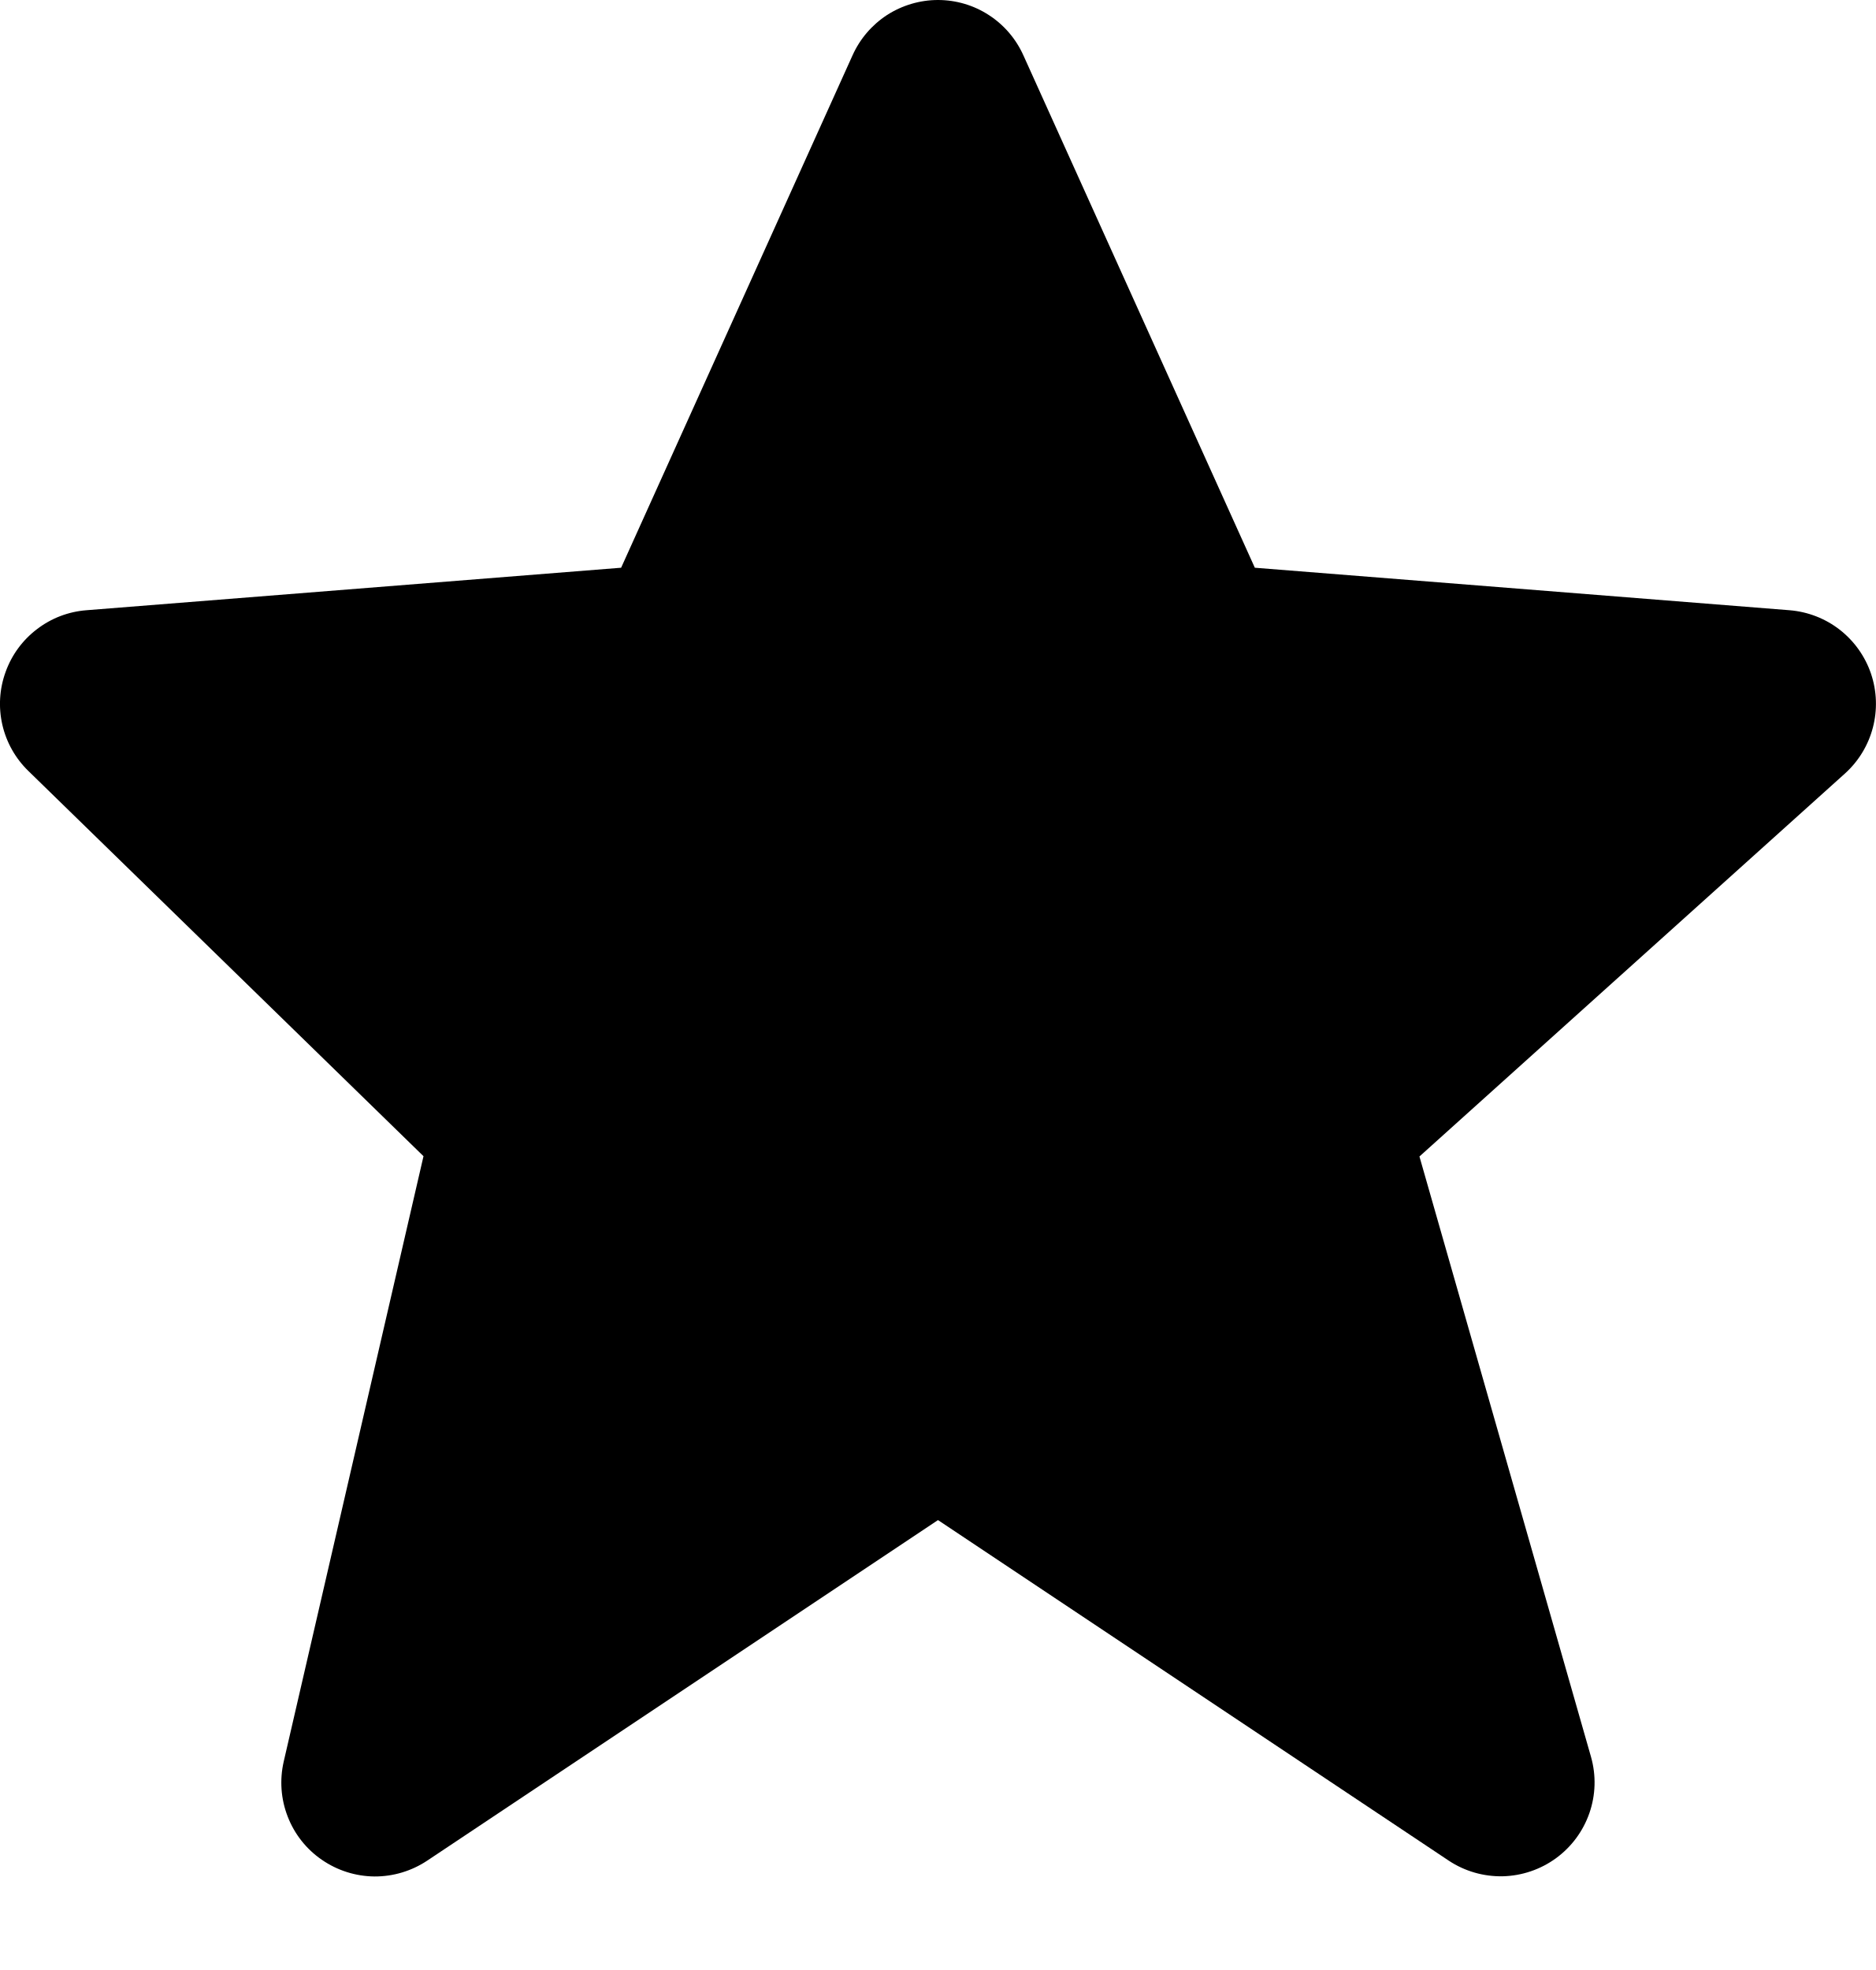
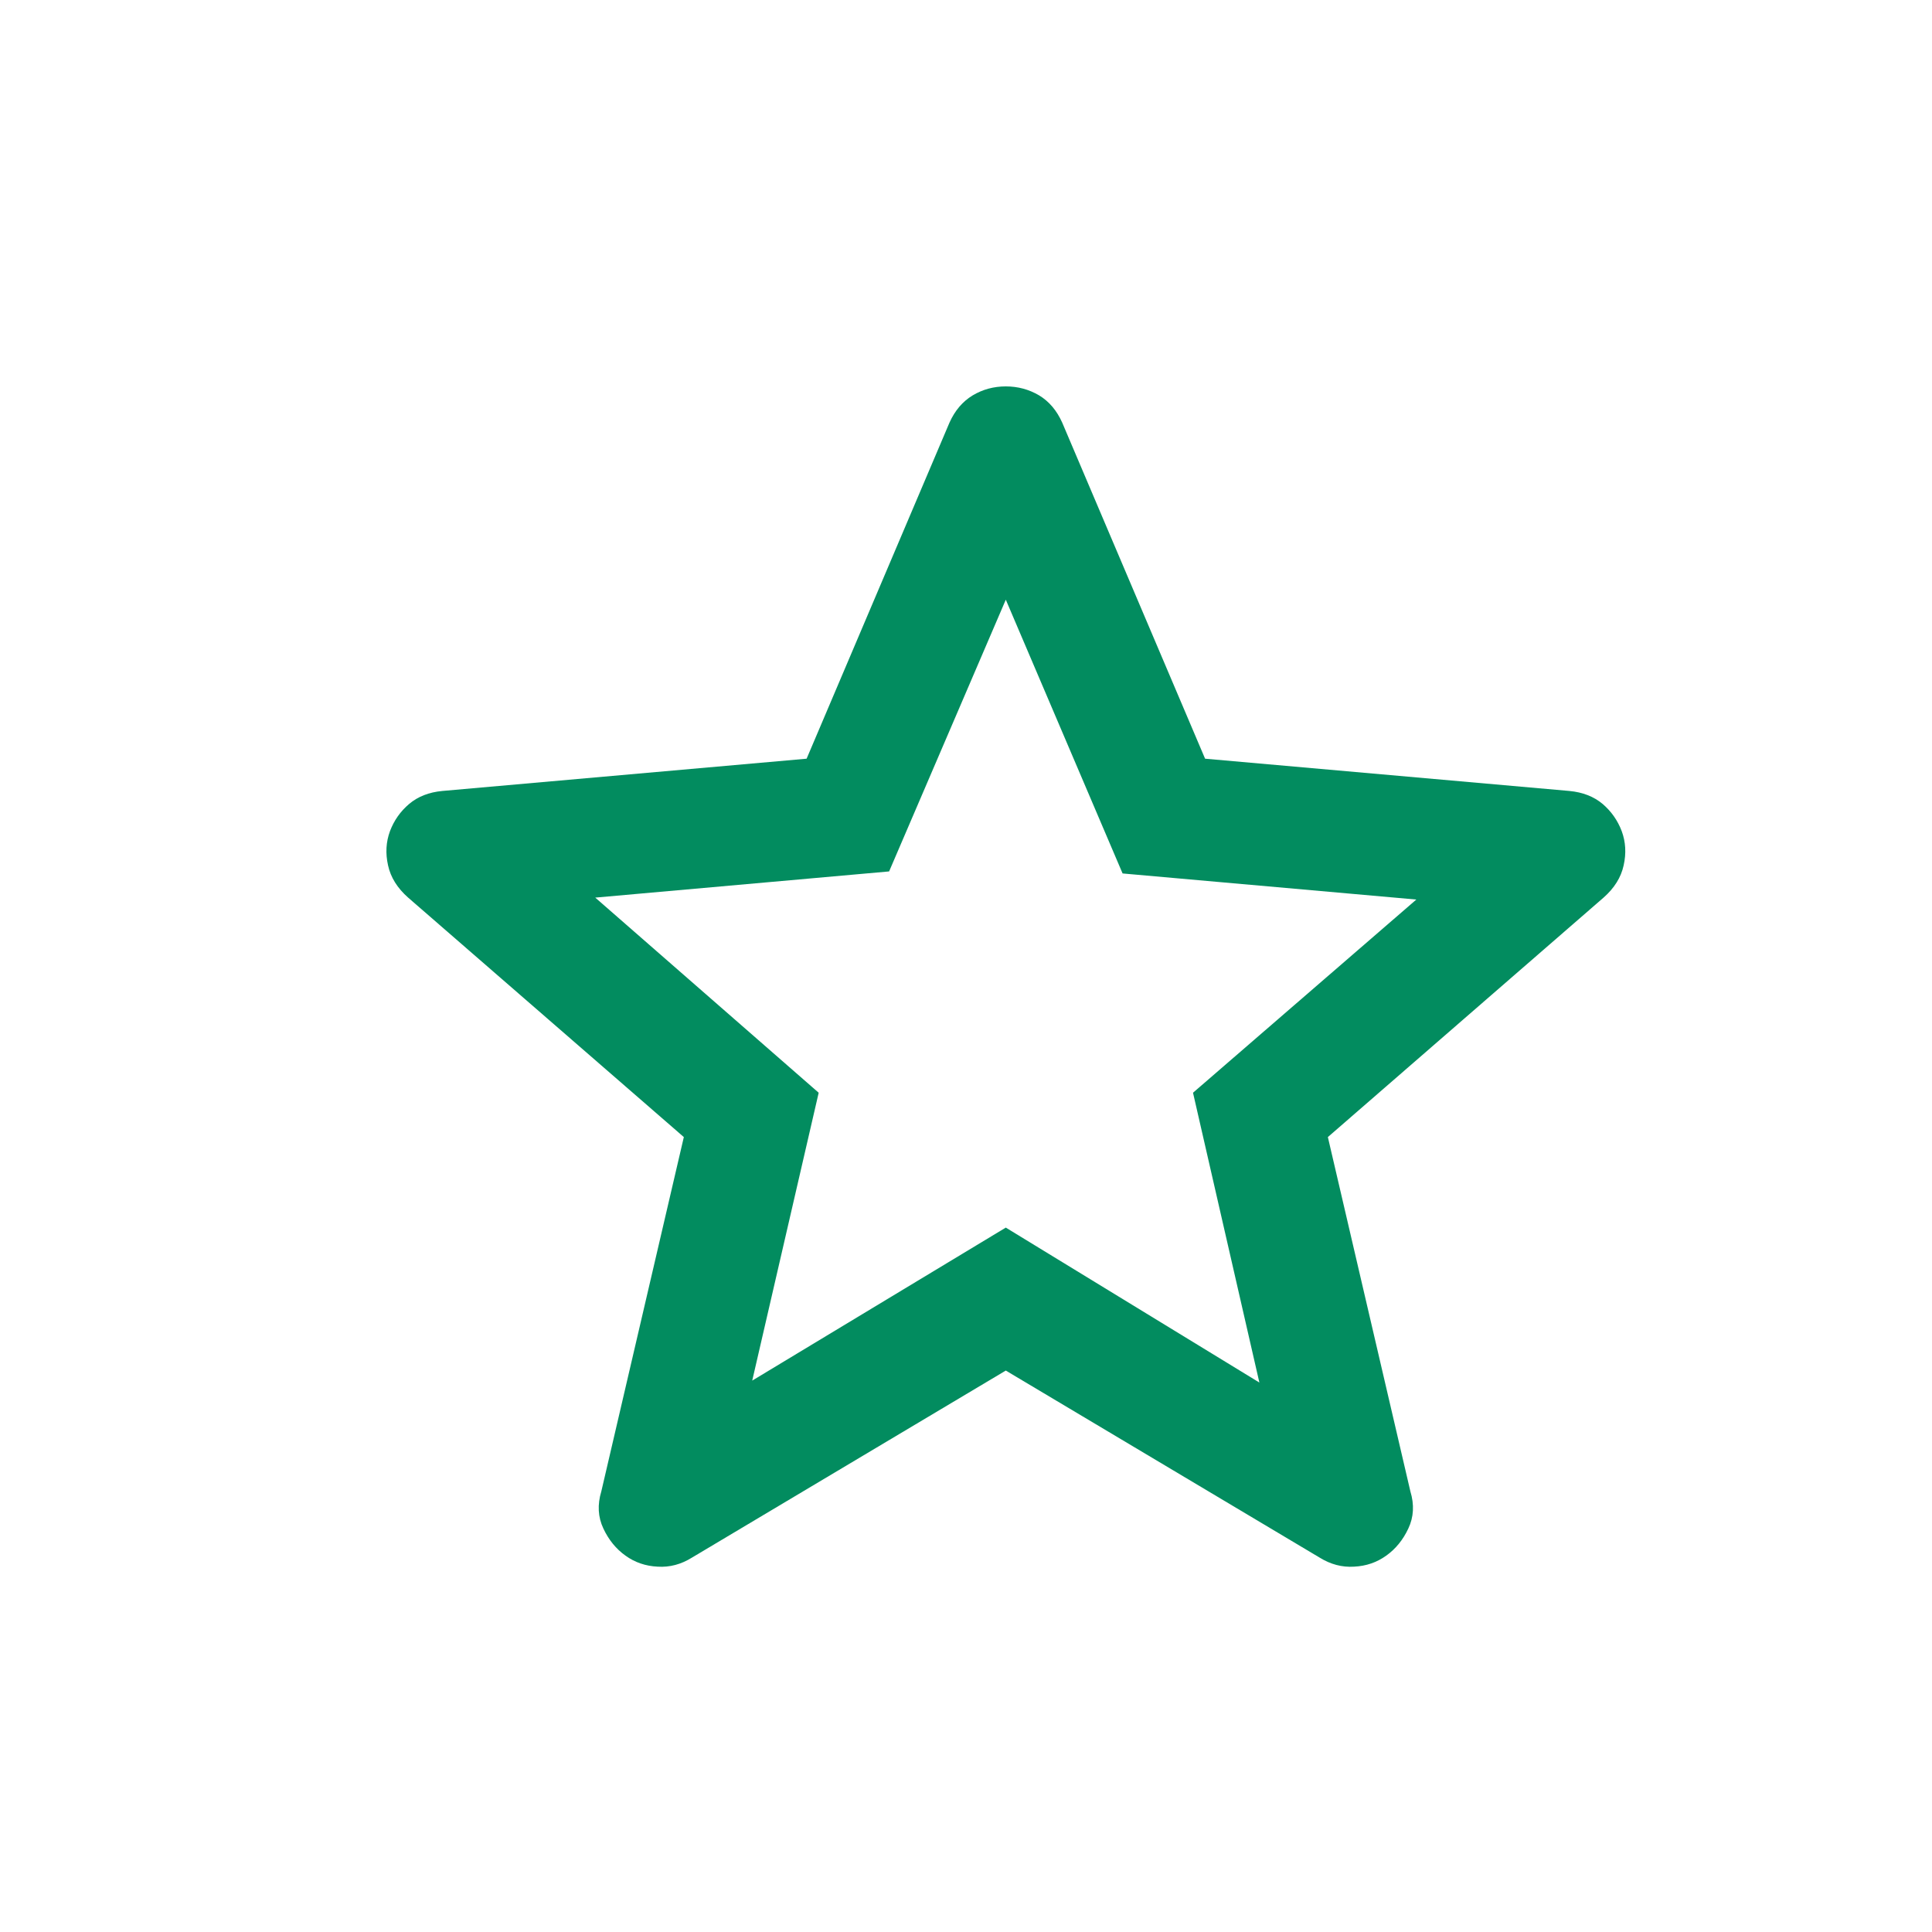
- <svg xmlns="http://www.w3.org/2000/svg" width="20" height="21" viewBox="0 0 20 21" fill="none">
-   <path d="M19.947 7.181C19.884 6.996 19.768 6.833 19.614 6.713C19.46 6.593 19.274 6.521 19.079 6.505L13.378 6.052L10.911 0.591C10.832 0.415 10.705 0.266 10.543 0.161C10.382 0.056 10.193 0 10 1.50379e-07C9.808 -0 9.619 0.056 9.457 0.16C9.296 0.265 9.168 0.414 9.089 0.59L6.622 6.052L0.921 6.505C0.729 6.52 0.546 6.59 0.394 6.707C0.241 6.823 0.125 6.981 0.06 7.162C-0.006 7.343 -0.018 7.538 0.025 7.726C0.068 7.913 0.164 8.084 0.302 8.218L4.515 12.325L3.025 18.777C2.98 18.972 2.994 19.177 3.067 19.364C3.139 19.551 3.266 19.712 3.431 19.825C3.596 19.939 3.791 20.001 3.992 20.003C4.192 20.004 4.388 19.945 4.555 19.834L10 16.204L15.445 19.834C15.615 19.947 15.816 20.005 16.021 20.001C16.225 19.996 16.423 19.929 16.588 19.809C16.754 19.688 16.878 19.52 16.945 19.327C17.012 19.134 17.018 18.925 16.962 18.728L15.133 12.328L19.669 8.246C19.966 7.978 20.075 7.56 19.947 7.181Z" fill="#000" />
+ <svg xmlns="http://www.w3.org/2000/svg" width="20" height="20" viewBox="0 0 20 20" fill="none">
+   <mask id="mask0_3_151" style="mask-type:alpha" maskUnits="userSpaceOnUse" x="0" y="0" width="20" height="20">
+     <rect width="20" height="20" fill="#D9D9D9" />
+   </mask>
+   <g mask="url(#mask0_3_151)">
+     <path d="M7.787 14.292L10.412 12.708L13.037 14.312L12.35 11.312L14.662 9.312L11.621 9.042L10.412 6.208L9.204 9.021L6.162 9.292L8.475 11.312L7.787 14.292ZM10.412 14.188L7.162 16.125C7.051 16.194 6.933 16.226 6.808 16.218C6.683 16.212 6.572 16.174 6.475 16.104C6.378 16.035 6.301 15.941 6.246 15.823C6.19 15.705 6.183 15.576 6.225 15.438L7.079 11.771L4.225 9.292C4.114 9.194 4.044 9.083 4.017 8.958C3.989 8.833 3.996 8.715 4.037 8.604C4.079 8.493 4.145 8.399 4.236 8.322C4.326 8.246 4.44 8.201 4.579 8.188L8.35 7.854L9.829 4.375C9.885 4.25 9.965 4.156 10.069 4.093C10.173 4.031 10.287 4 10.412 4C10.537 4 10.652 4.031 10.757 4.093C10.861 4.156 10.94 4.25 10.996 4.375L12.475 7.854L16.246 8.188C16.385 8.201 16.499 8.246 16.59 8.322C16.68 8.399 16.746 8.493 16.788 8.604C16.829 8.715 16.836 8.833 16.808 8.958C16.781 9.083 16.711 9.194 16.6 9.292L13.746 11.771L14.6 15.438C14.642 15.576 14.635 15.705 14.579 15.823C14.524 15.941 14.447 16.035 14.35 16.104C14.253 16.174 14.142 16.212 14.017 16.218C13.892 16.226 13.774 16.194 13.662 16.125L10.412 14.188Z" fill="#028C5F" />
+   </g>
</svg>
